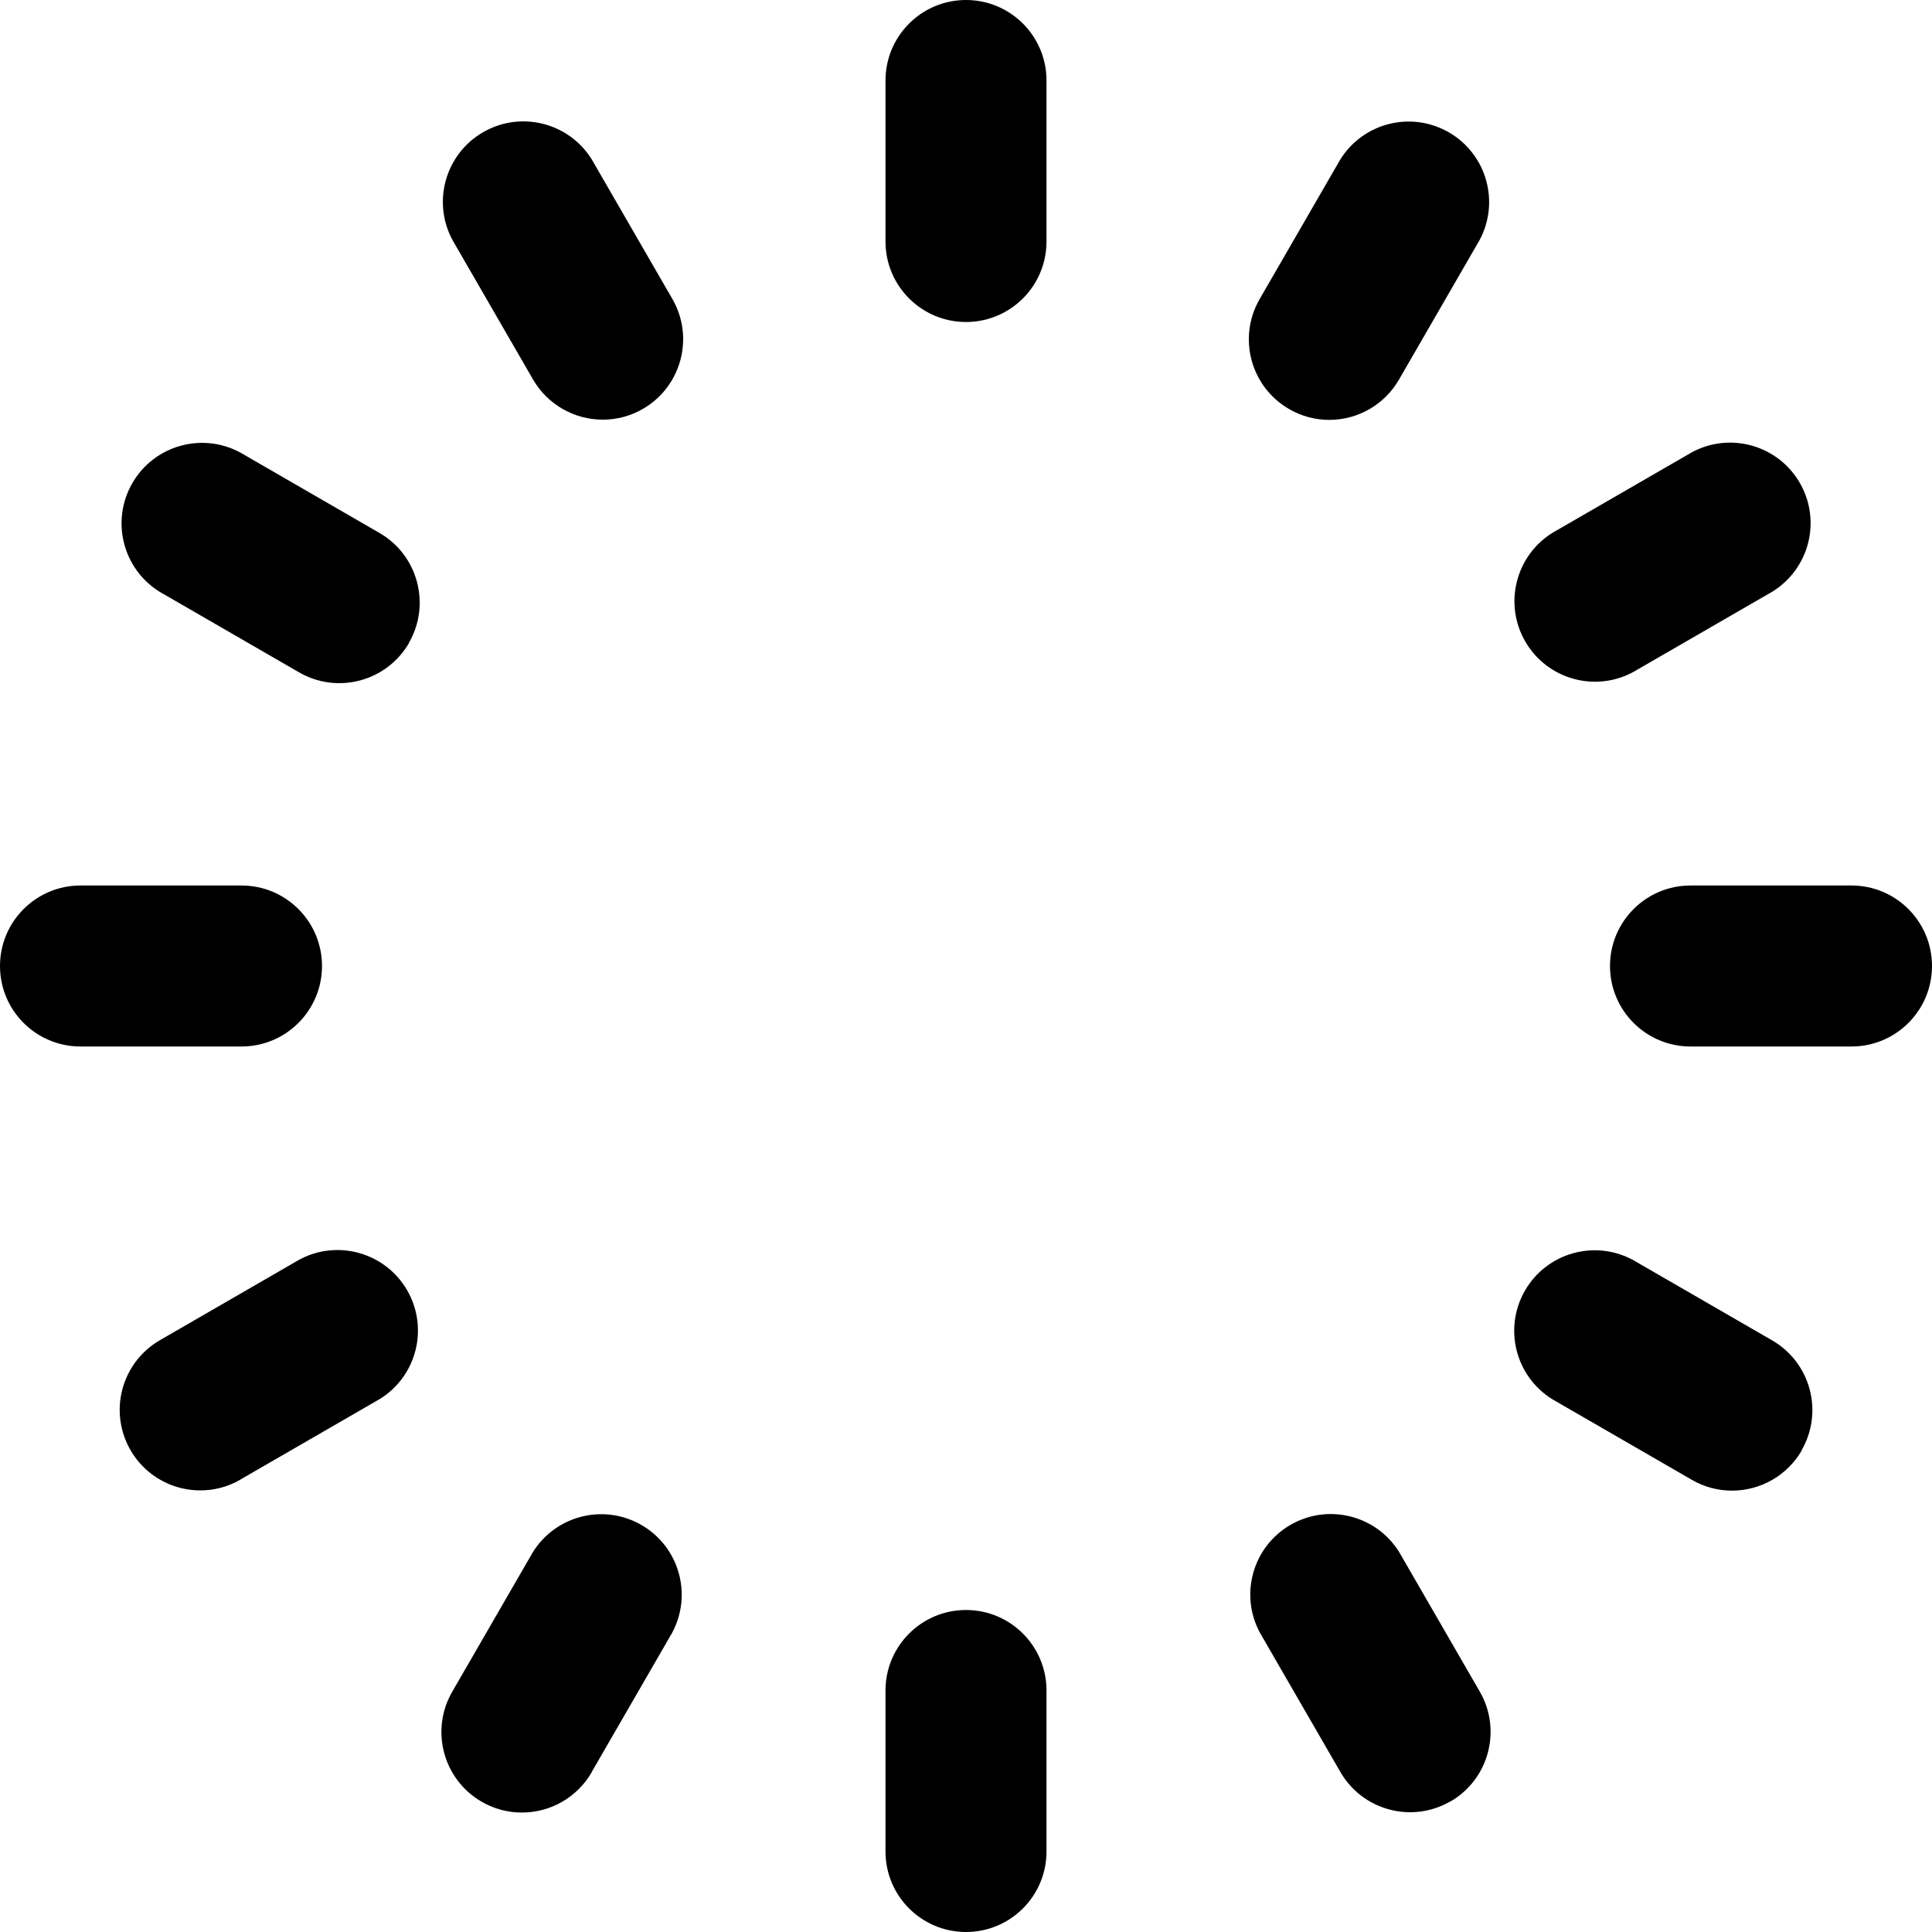
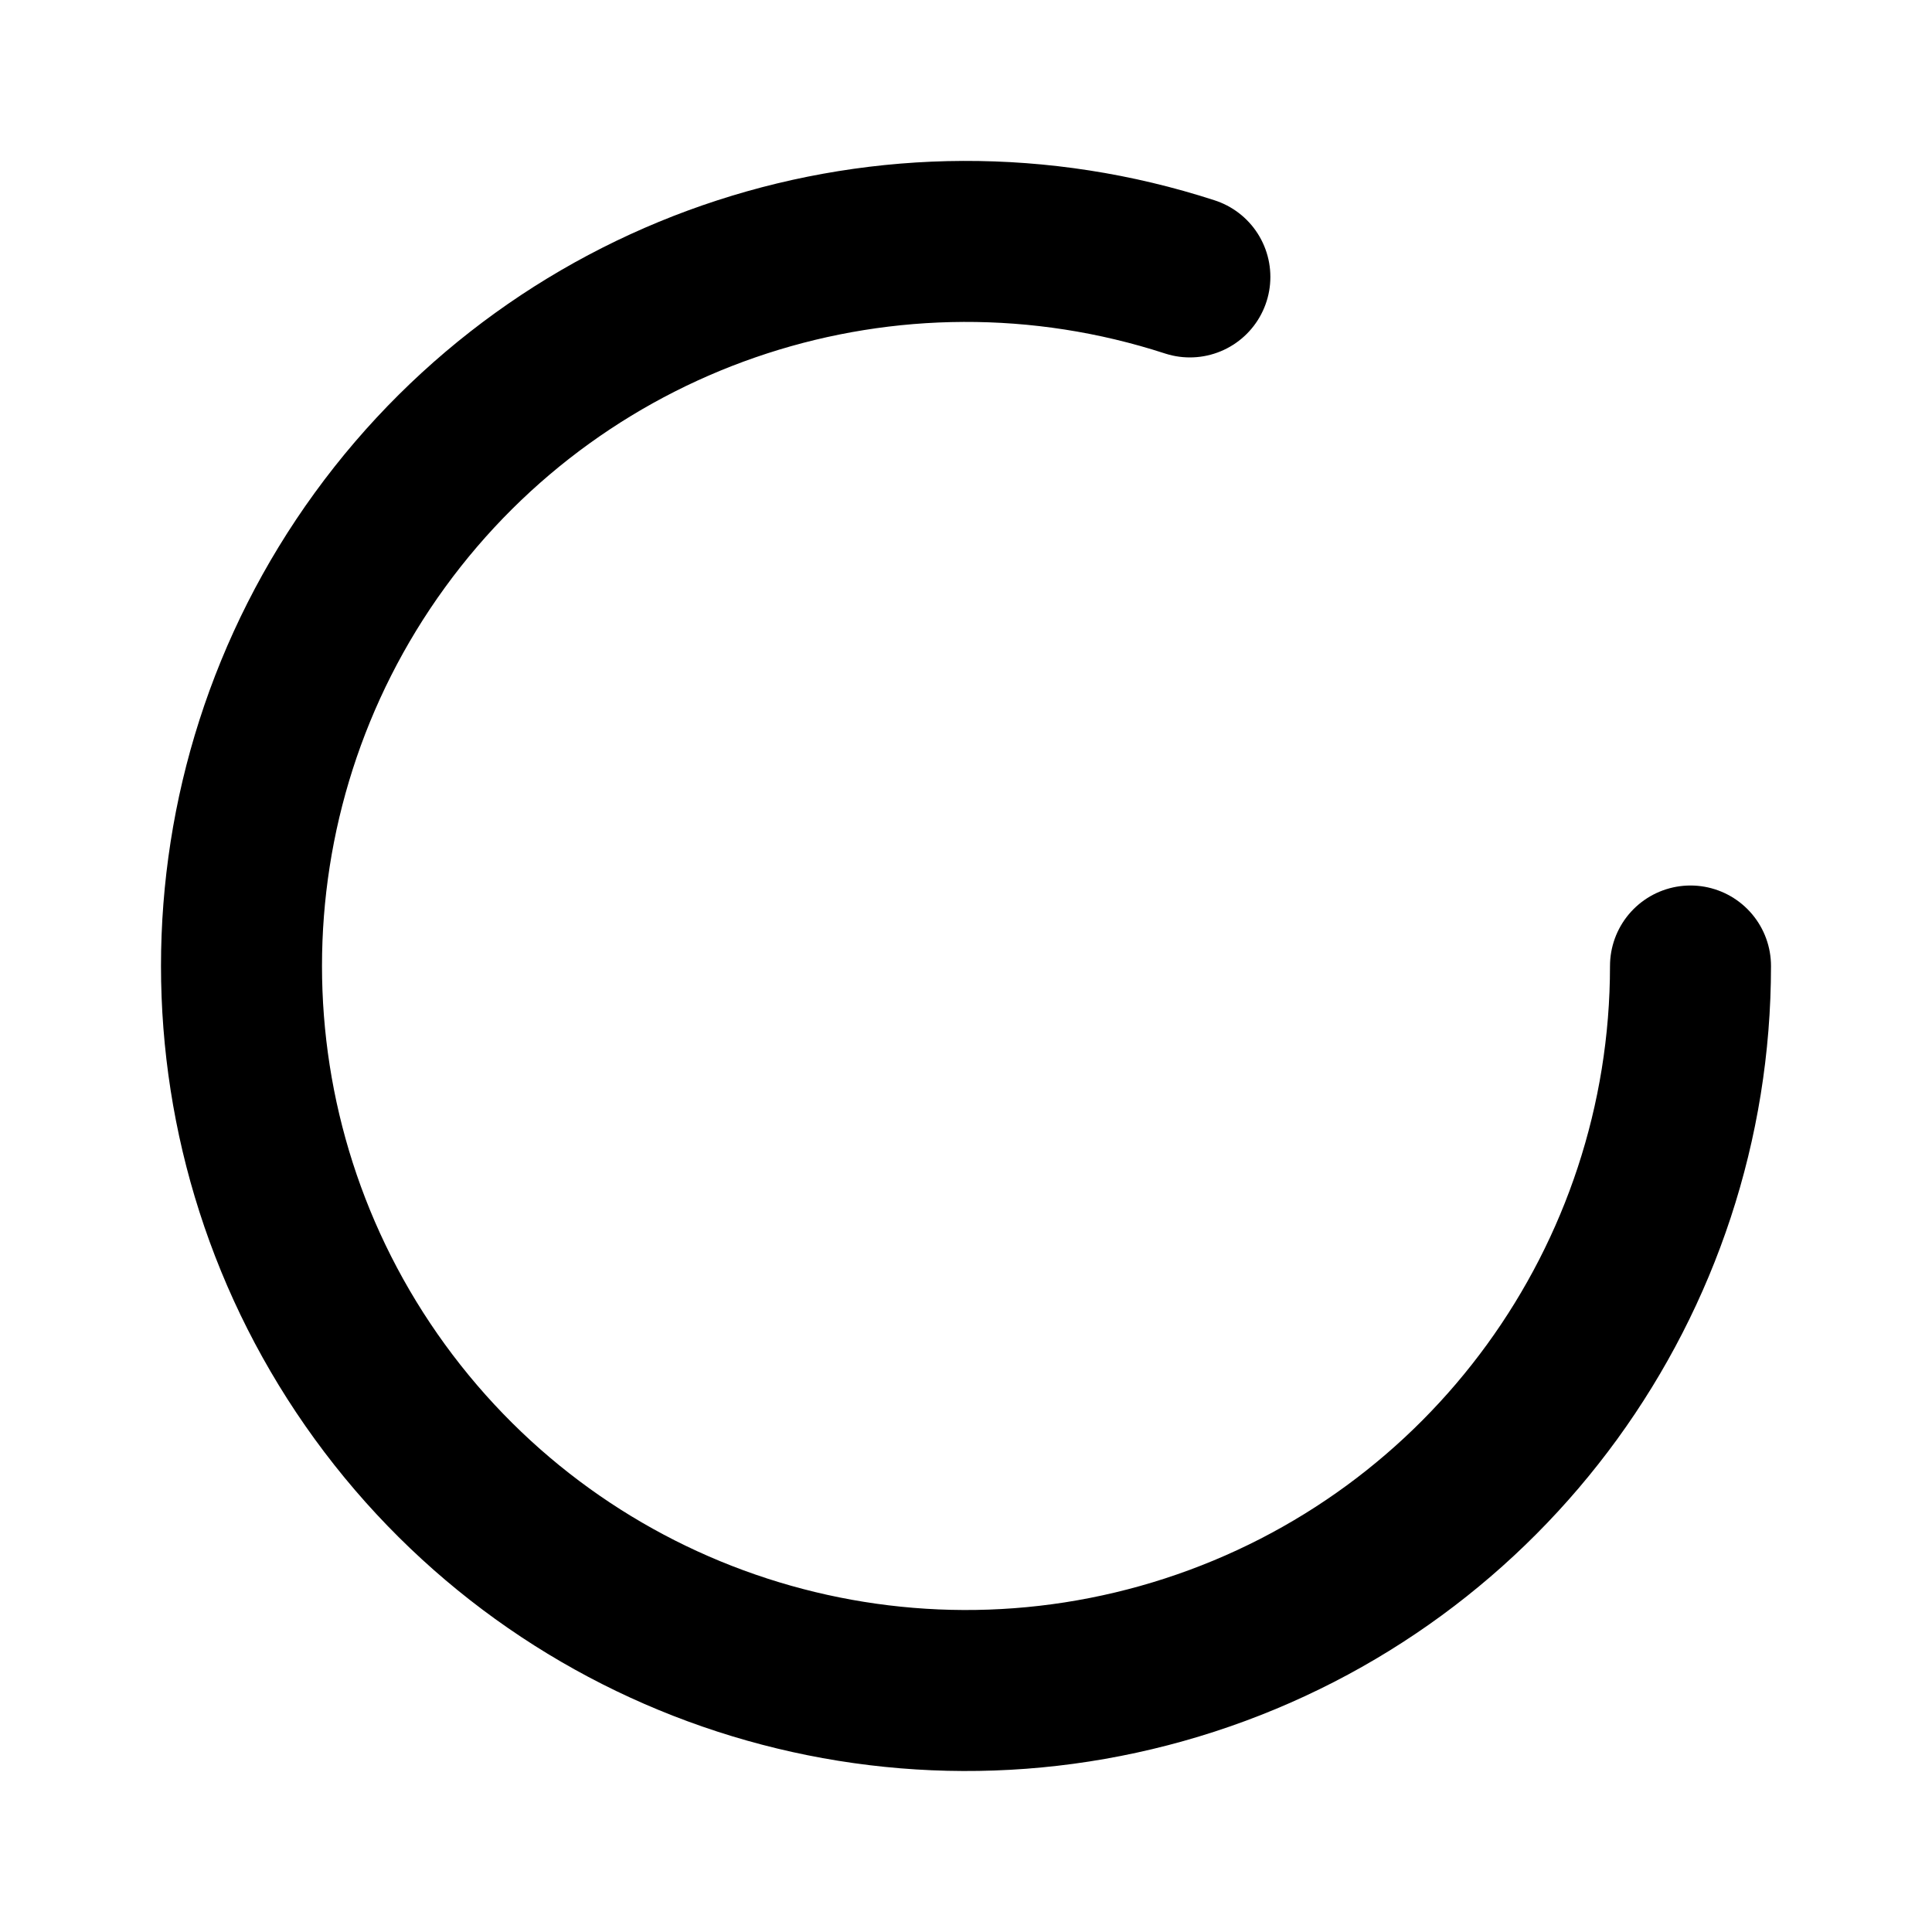
- <svg xmlns="http://www.w3.org/2000/svg" id="Layer_1" fill="currentColor" viewBox="0 0 24 24" data-name="Layer 1">
-   <path d="m12 4a1 1 0 0 1 -1-1v-2a1 1 0 0 1 2 0v2a1 1 0 0 1 -1 1zm1 19v-2a1 1 0 0 0 -2 0v2a1 1 0 0 0 2 0zm-9-11a1 1 0 0 0 -1-1h-2a1 1 0 0 0 0 2h2a1 1 0 0 0 1-1zm20 0a1 1 0 0 0 -1-1h-2a1 1 0 0 0 0 2h2a1 1 0 0 0 1-1zm-6.621-7.285 1-1.731a1 1 0 0 0 -1.731-1l-1 1.731a1 1 0 0 0 .365 1.366.987.987 0 0 0 .5.135 1 1 0 0 0 .866-.501zm-10.03 17.3 1-1.731a1 1 0 0 0 -1.731-1l-1 1.731a1 1 0 0 0 .364 1.366.989.989 0 0 0 .5.135 1 1 0 0 0 .867-.498zm-2.27-14.028a1 1 0 0 0 -.364-1.366l-1.731-1a1 1 0 0 0 -1 1.731l1.731 1a1 1 0 0 0 1.366-.365zm17.3 10.031a1 1 0 0 0 -.364-1.367l-1.731-1a1 1 0 0 0 -1 1.731l1.731 1a.987.987 0 0 0 .5.135 1 1 0 0 0 .867-.499zm-14.392-12.939a1 1 0 0 0 .365-1.366l-1-1.731a1 1 0 0 0 -1.731 1l1 1.731a1 1 0 0 0 .866.5.987.987 0 0 0 .5-.134zm10.031 17.3a1 1 0 0 0 .364-1.366l-1-1.731a1 1 0 0 0 -1.731 1l1 1.731a1 1 0 0 0 1.367.364zm2.269-14.03 1.731-1a1 1 0 0 0 -1-1.731l-1.731 1a1 1 0 0 0 1 1.731zm-17.3 10.03 1.731-1a1 1 0 0 0 -1-1.731l-1.731 1a1 1 0 0 0 .5 1.866.987.987 0 0 0 .497-.132z" />
+ <svg xmlns="http://www.w3.org/2000/svg" width="24" height="24" viewBox="0 0 24 24" fill="none" stroke="currentColor" stroke-width="2" stroke-linecap="round" stroke-linejoin="round" class="lucide lucide-loader-circle">
+   <path d="M21 12a9 9 0 1 1-6.219-8.56" />
</svg>
